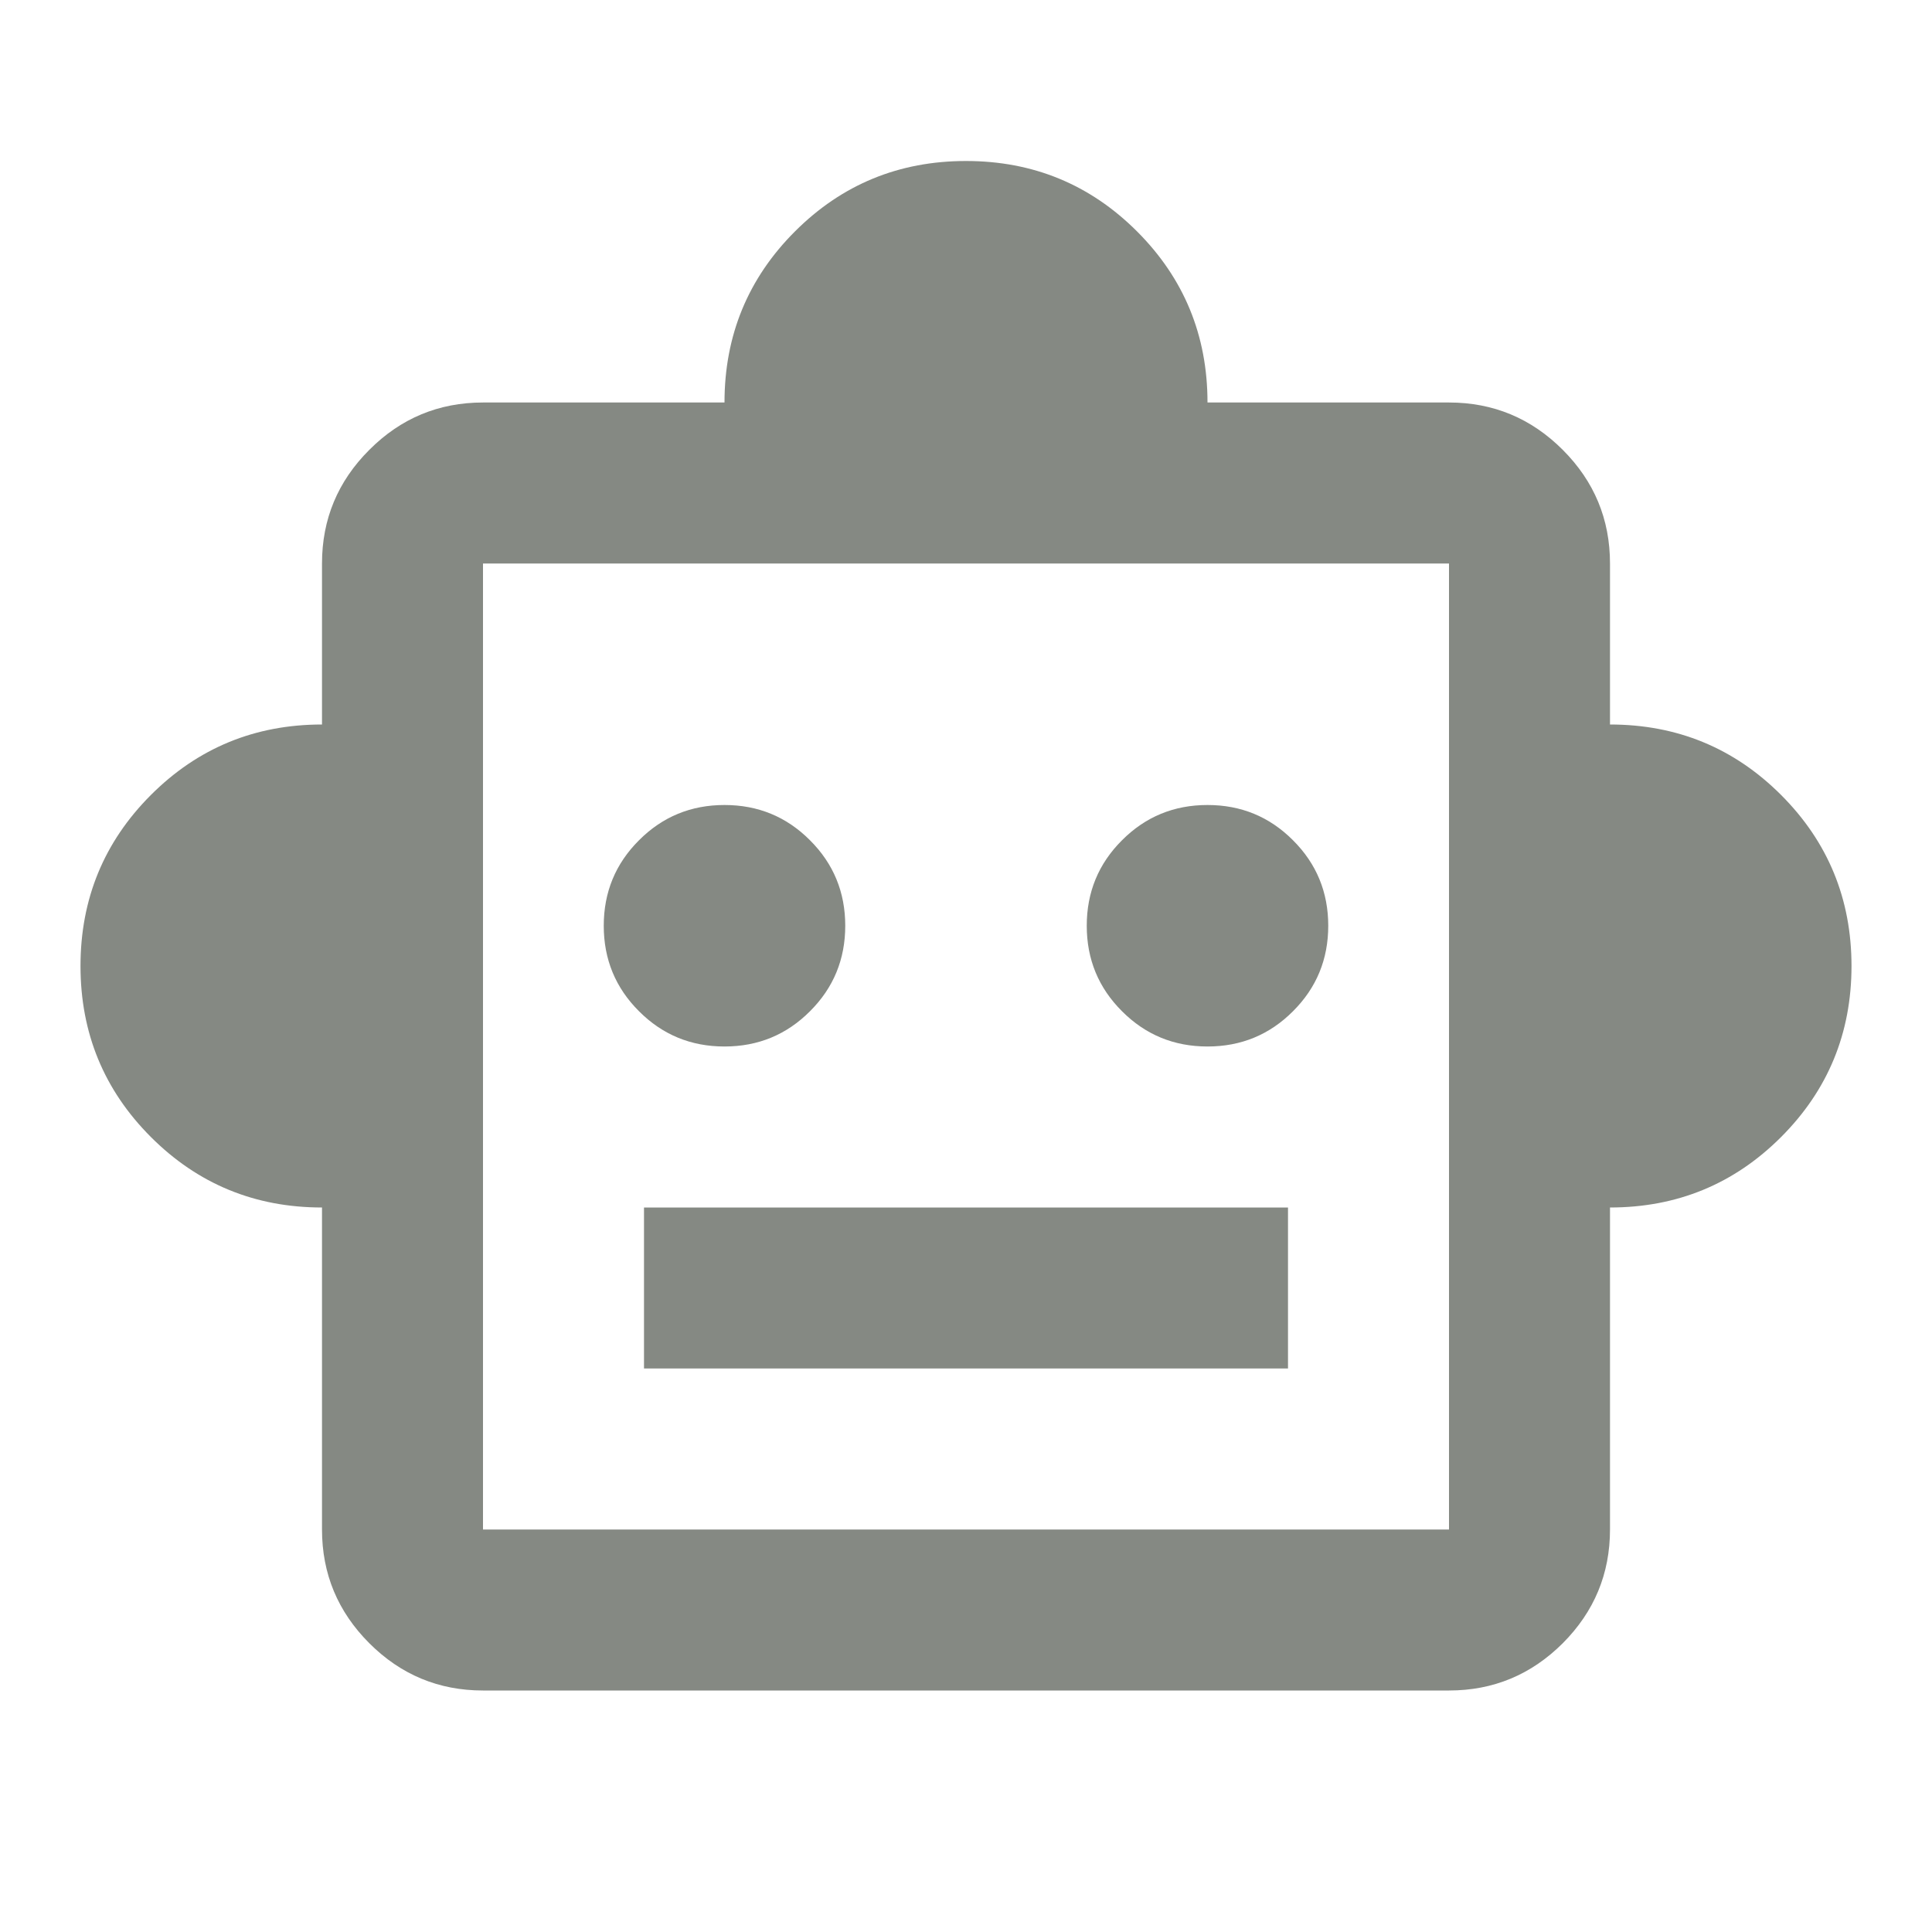
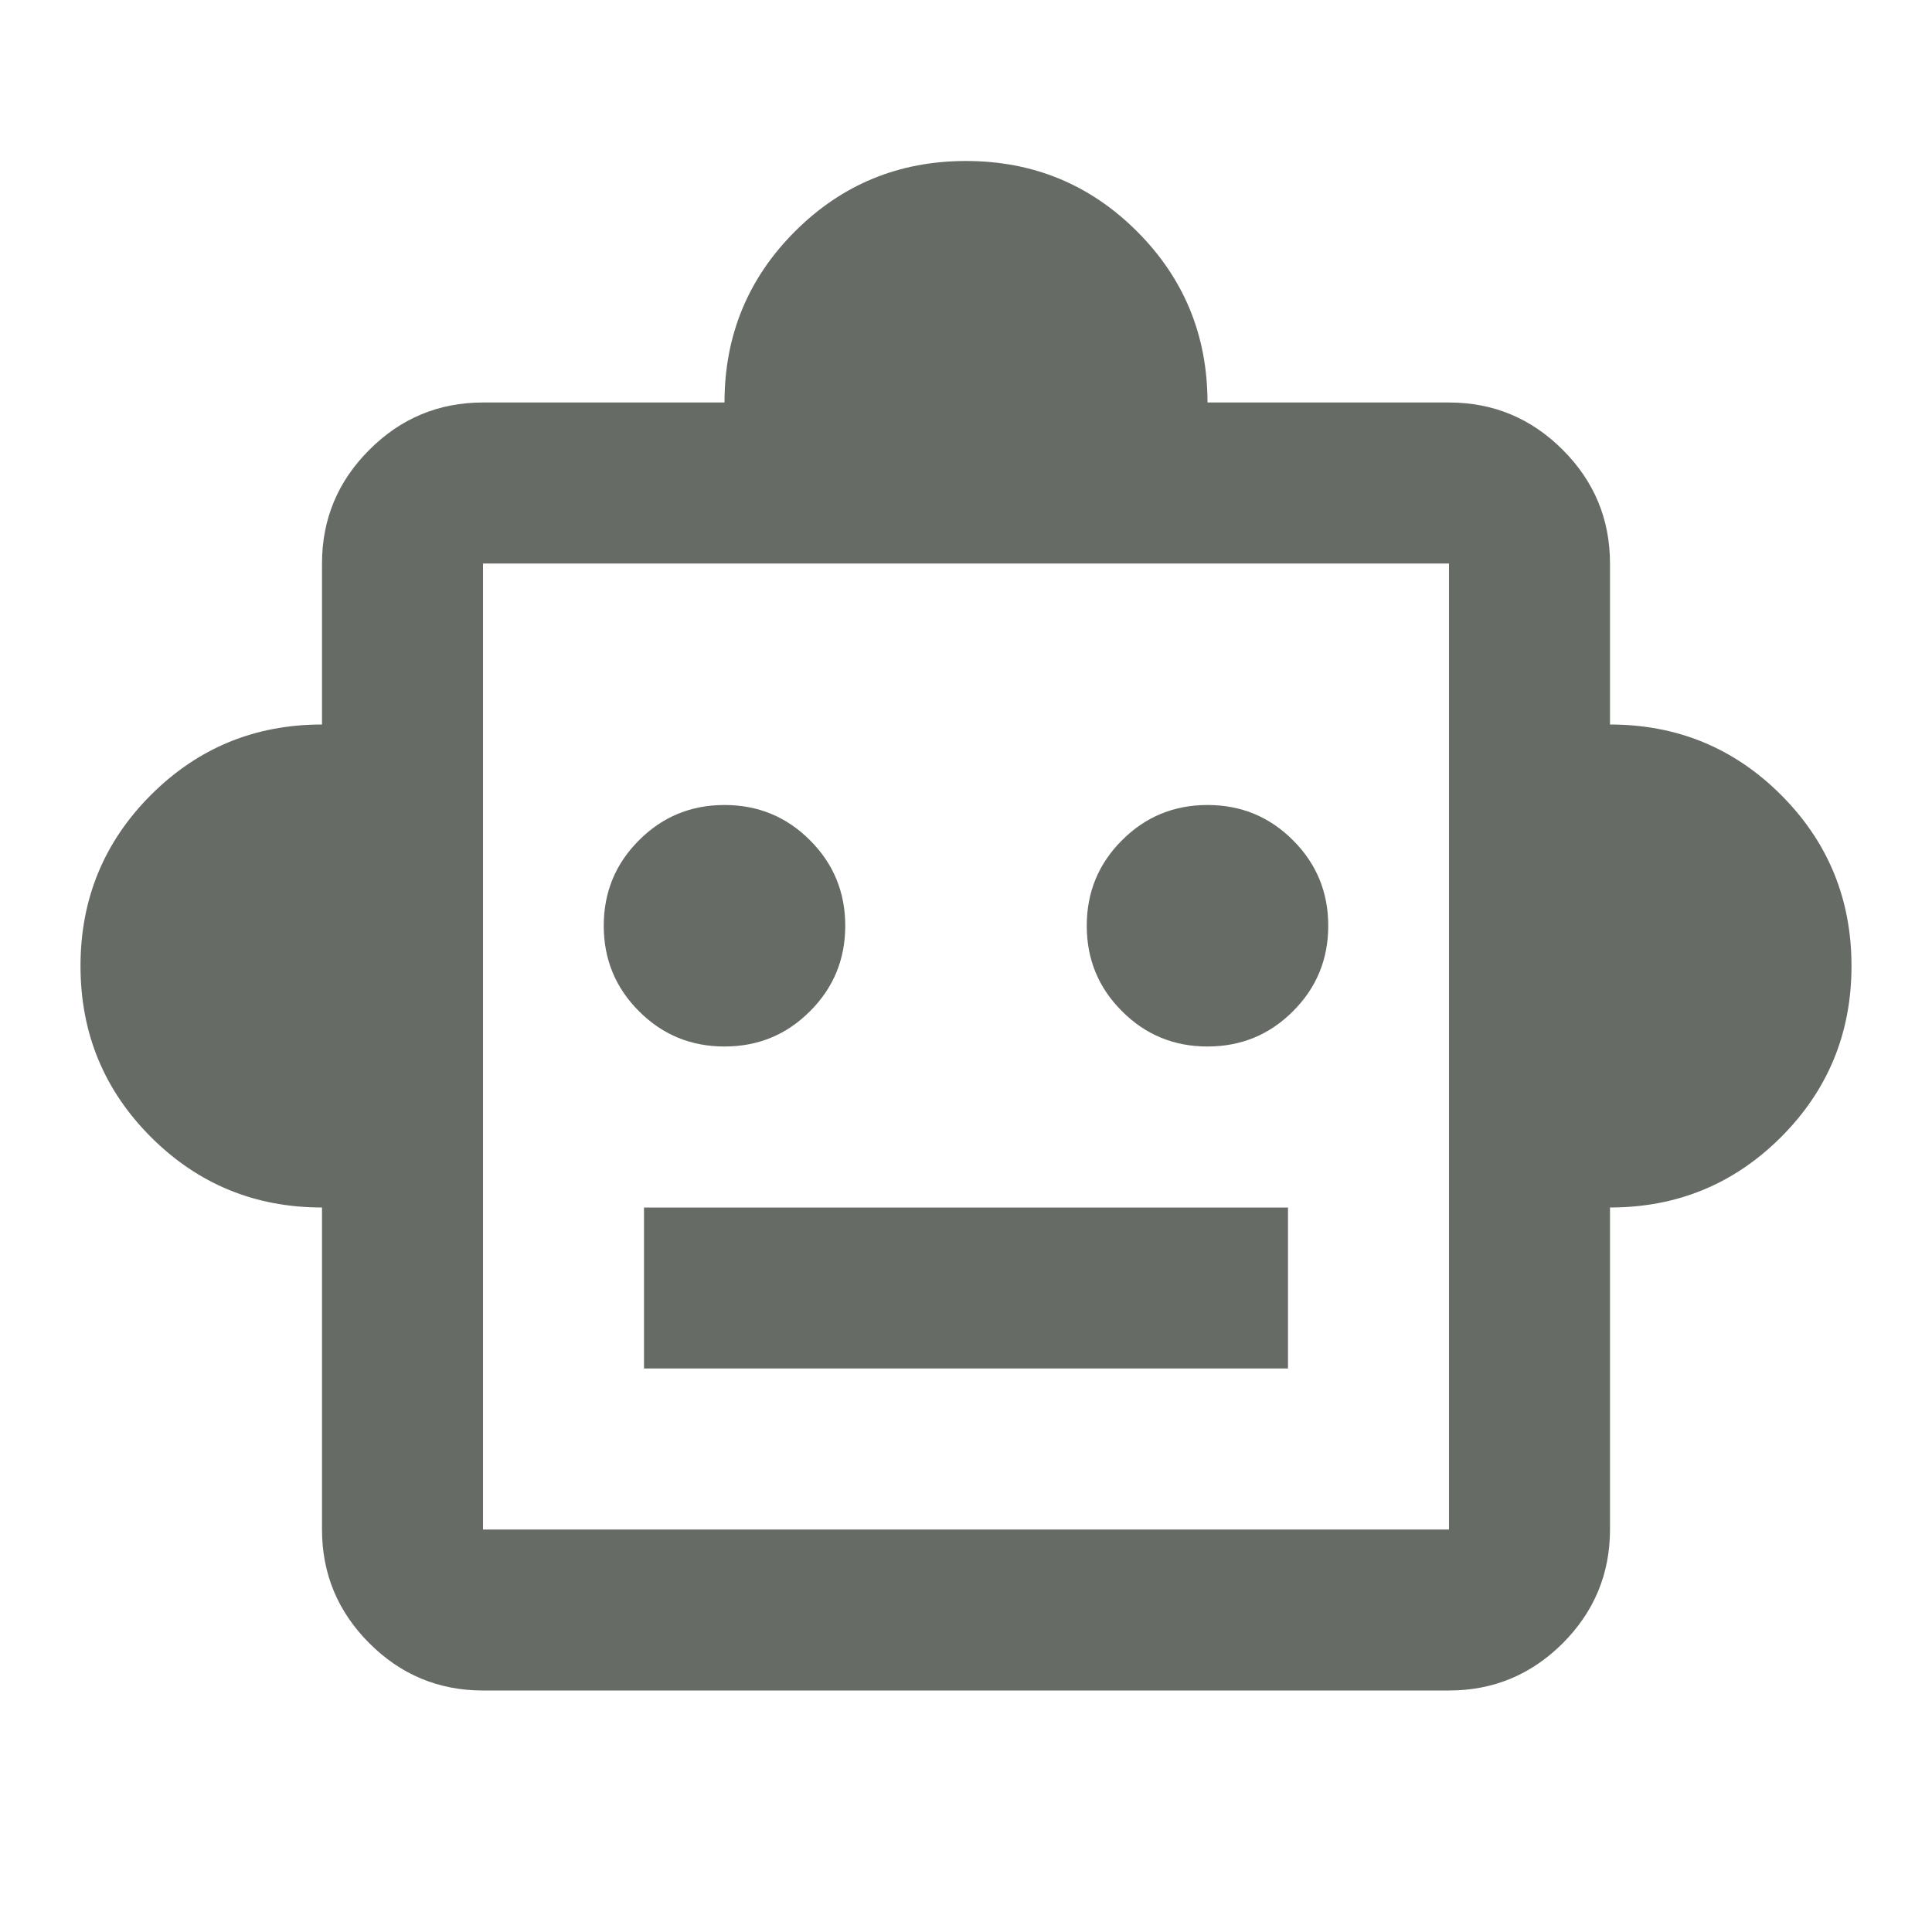
<svg xmlns="http://www.w3.org/2000/svg" width="24" height="24" viewBox="0 0 24 24" fill="none">
-   <path d="M4 15C3.167 15 2.458 14.708 1.875 14.125C1.292 13.542 1 12.833 1 12C1 11.167 1.292 10.458 1.875 9.875C2.458 9.292 3.167 9 4 9V7C4 6.45 4.196 5.979 4.588 5.588C4.979 5.196 5.45 5 6 5H9C9 4.167 9.292 3.458 9.875 2.875C10.458 2.292 11.167 2 12 2C12.833 2 13.542 2.292 14.125 2.875C14.708 3.458 15 4.167 15 5H18C18.55 5 19.021 5.196 19.413 5.588C19.804 5.979 20 6.45 20 7V9C20.833 9 21.542 9.292 22.125 9.875C22.708 10.458 23 11.167 23 12C23 12.833 22.708 13.542 22.125 14.125C21.542 14.708 20.833 15 20 15V19C20 19.55 19.804 20.021 19.413 20.413C19.021 20.804 18.55 21 18 21H6C5.45 21 4.979 20.804 4.588 20.413C4.196 20.021 4 19.55 4 19V15ZM9 13C9.417 13 9.771 12.854 10.062 12.562C10.354 12.271 10.5 11.917 10.5 11.5C10.5 11.083 10.354 10.729 10.062 10.438C9.771 10.146 9.417 10 9 10C8.583 10 8.229 10.146 7.938 10.438C7.646 10.729 7.5 11.083 7.5 11.5C7.5 11.917 7.646 12.271 7.938 12.562C8.229 12.854 8.583 13 9 13ZM15 13C15.417 13 15.771 12.854 16.062 12.562C16.354 12.271 16.5 11.917 16.5 11.5C16.5 11.083 16.354 10.729 16.062 10.438C15.771 10.146 15.417 10 15 10C14.583 10 14.229 10.146 13.938 10.438C13.646 10.729 13.5 11.083 13.5 11.5C13.5 11.917 13.646 12.271 13.938 12.562C14.229 12.854 14.583 13 15 13ZM8 17H16V15H8V17ZM6 19H18V7H6V19Z" fill="#858983" />
+   <path d="M4 15C3.167 15 2.458 14.708 1.875 14.125C1.292 13.542 1 12.833 1 12C1 11.167 1.292 10.458 1.875 9.875C2.458 9.292 3.167 9 4 9V7C4 6.45 4.196 5.979 4.588 5.588C4.979 5.196 5.45 5 6 5H9C9 4.167 9.292 3.458 9.875 2.875C10.458 2.292 11.167 2 12 2C12.833 2 13.542 2.292 14.125 2.875C14.708 3.458 15 4.167 15 5H18C18.55 5 19.021 5.196 19.413 5.588C19.804 5.979 20 6.45 20 7V9C20.833 9 21.542 9.292 22.125 9.875C22.708 10.458 23 11.167 23 12C23 12.833 22.708 13.542 22.125 14.125C21.542 14.708 20.833 15 20 15V19C20 19.55 19.804 20.021 19.413 20.413C19.021 20.804 18.55 21 18 21H6C5.45 21 4.979 20.804 4.588 20.413C4.196 20.021 4 19.55 4 19V15ZM9 13C9.417 13 9.771 12.854 10.062 12.562C10.354 12.271 10.5 11.917 10.5 11.5C10.5 11.083 10.354 10.729 10.062 10.438C9.771 10.146 9.417 10 9 10C8.583 10 8.229 10.146 7.938 10.438C7.646 10.729 7.5 11.083 7.5 11.5C7.5 11.917 7.646 12.271 7.938 12.562C8.229 12.854 8.583 13 9 13ZM15 13C15.417 13 15.771 12.854 16.062 12.562C16.354 12.271 16.5 11.917 16.5 11.5C16.5 11.083 16.354 10.729 16.062 10.438C15.771 10.146 15.417 10 15 10C14.583 10 14.229 10.146 13.938 10.438C13.646 10.729 13.5 11.083 13.5 11.5C13.5 11.917 13.646 12.271 13.938 12.562C14.229 12.854 14.583 13 15 13ZM8 17H16V15H8V17ZM6 19H18V7H6V19Z" fill="#676B66" />
</svg>
